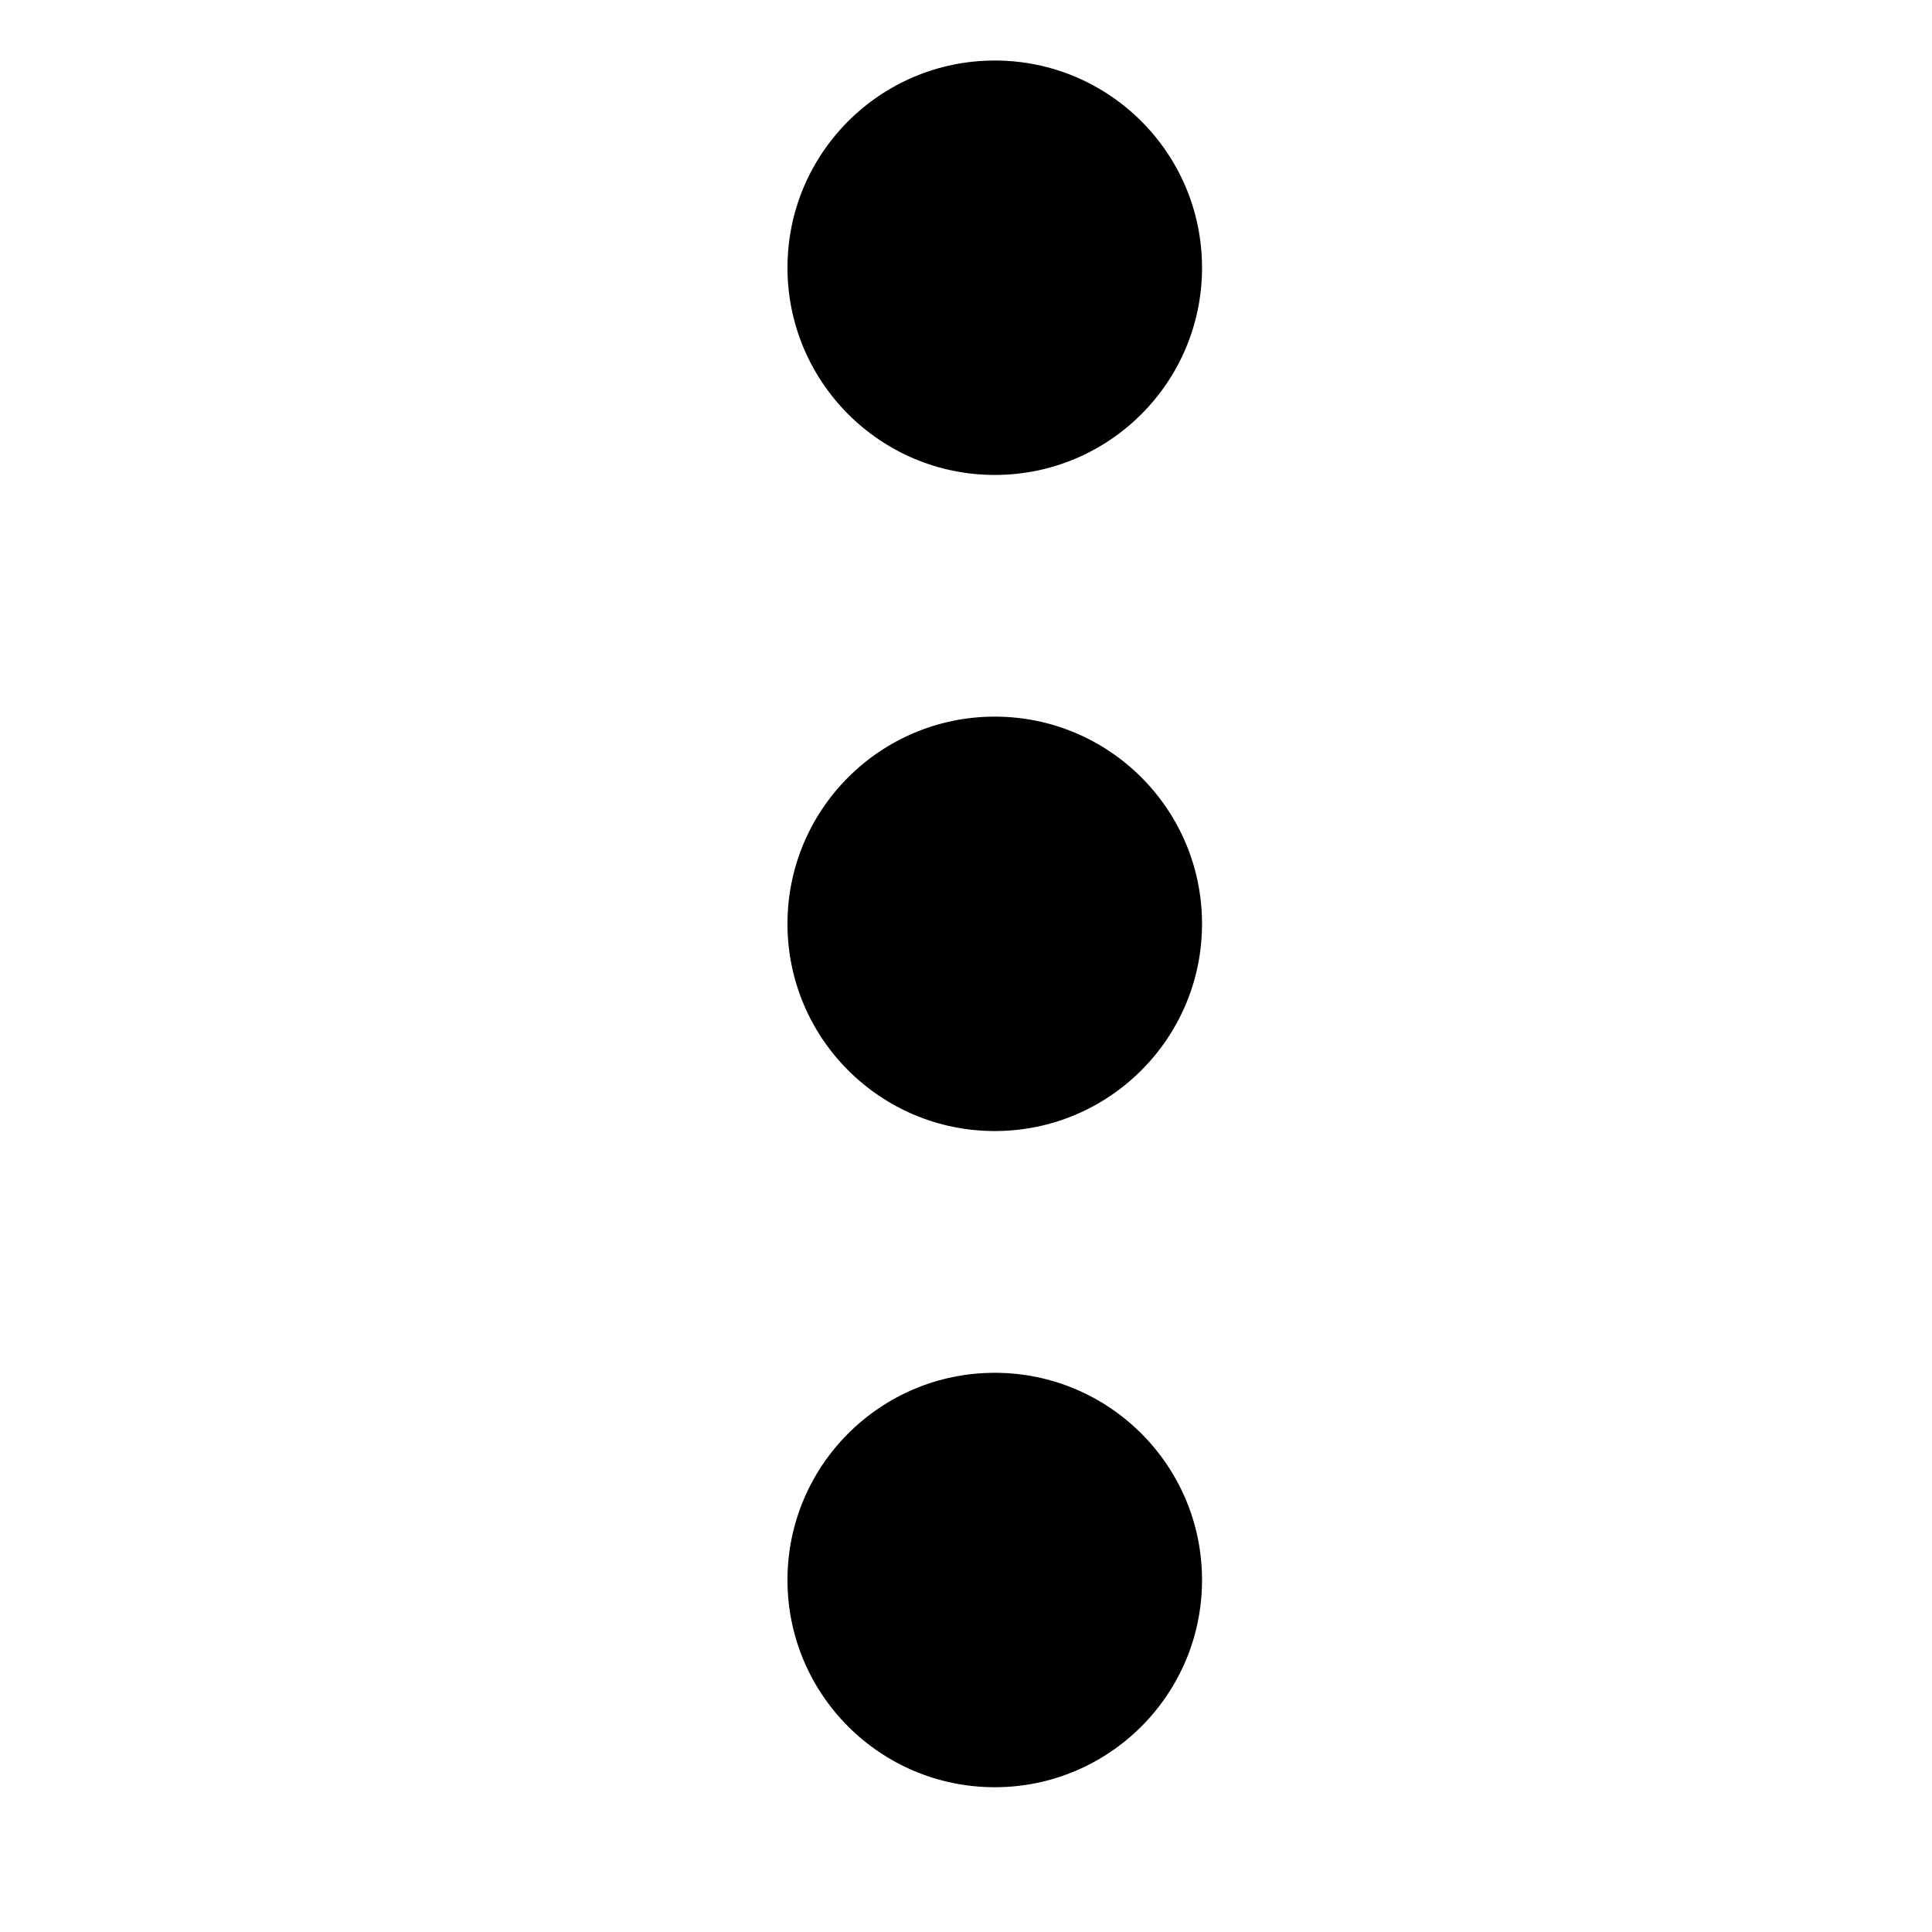
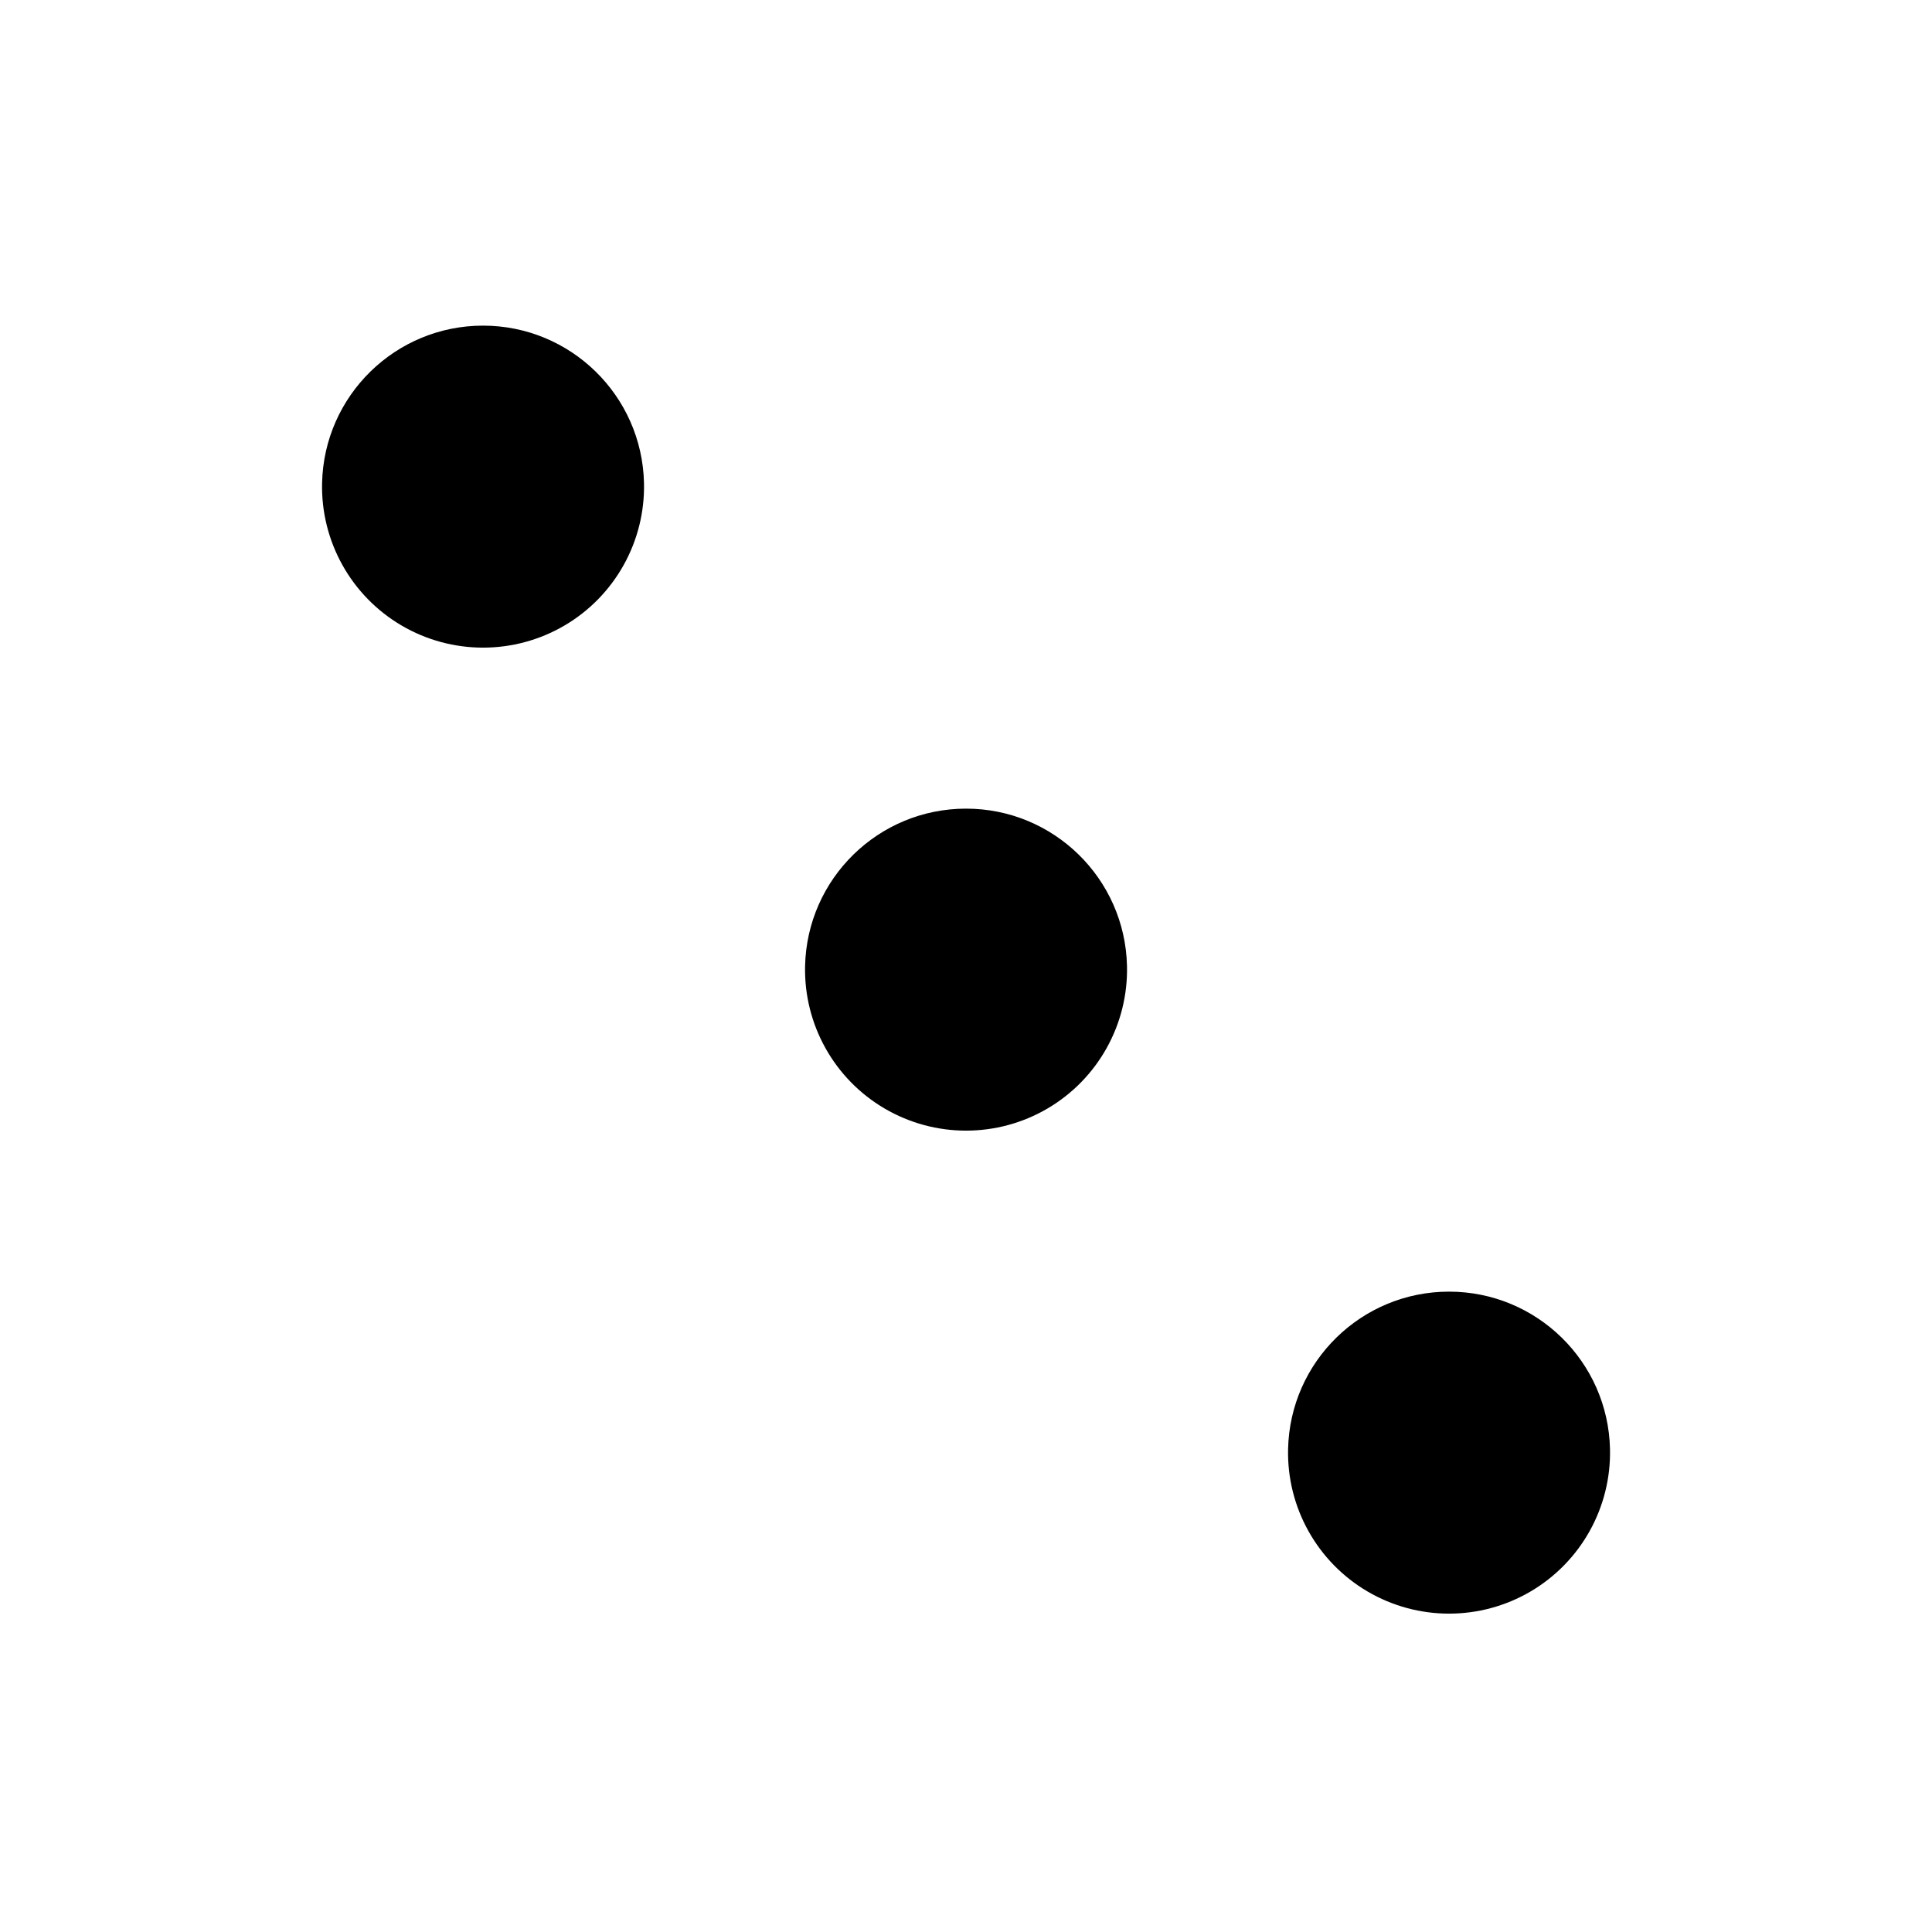
- <svg xmlns="http://www.w3.org/2000/svg" t="1759845896549" class="icon" viewBox="0 0 1024 1024" version="1.1" p-id="5418" width="23" height="23">
-   <path d="M527.24 251.73c60.66 0 109.862-49.167 109.862-109.826s-49.202-109.826-109.862-109.826c-60.66 0-109.862 49.167-109.862 109.826 0.035 60.625 49.202 109.826 109.862 109.826zM527.24 727.614c-60.66 0-109.862 49.167-109.862 109.826s49.202 109.826 109.862 109.826c60.66 0 109.862-49.167 109.862-109.826s-49.202-109.826-109.862-109.826zM527.24 379.826c-60.66 0-109.862 49.167-109.862 109.826s49.202 109.826 109.862 109.826c60.66 0 109.862-49.167 109.862-109.826 0-60.66-49.202-109.826-109.862-109.826z" p-id="5419" />
+ <svg xmlns="http://www.w3.org/2000/svg" width="24" height="24" viewBox="0 0 24 24">
+   <path fill="currentColor" d="M8 6a2 2 0 1 1-3.999.001A2 2 0 0 1 8 6m6 6a2 2 0 1 1-3.999.001A2 2 0 0 1 14 12m6 6a2 2 0 1 1-3.999.001A2 2 0 0 1 20 18" />
</svg>
